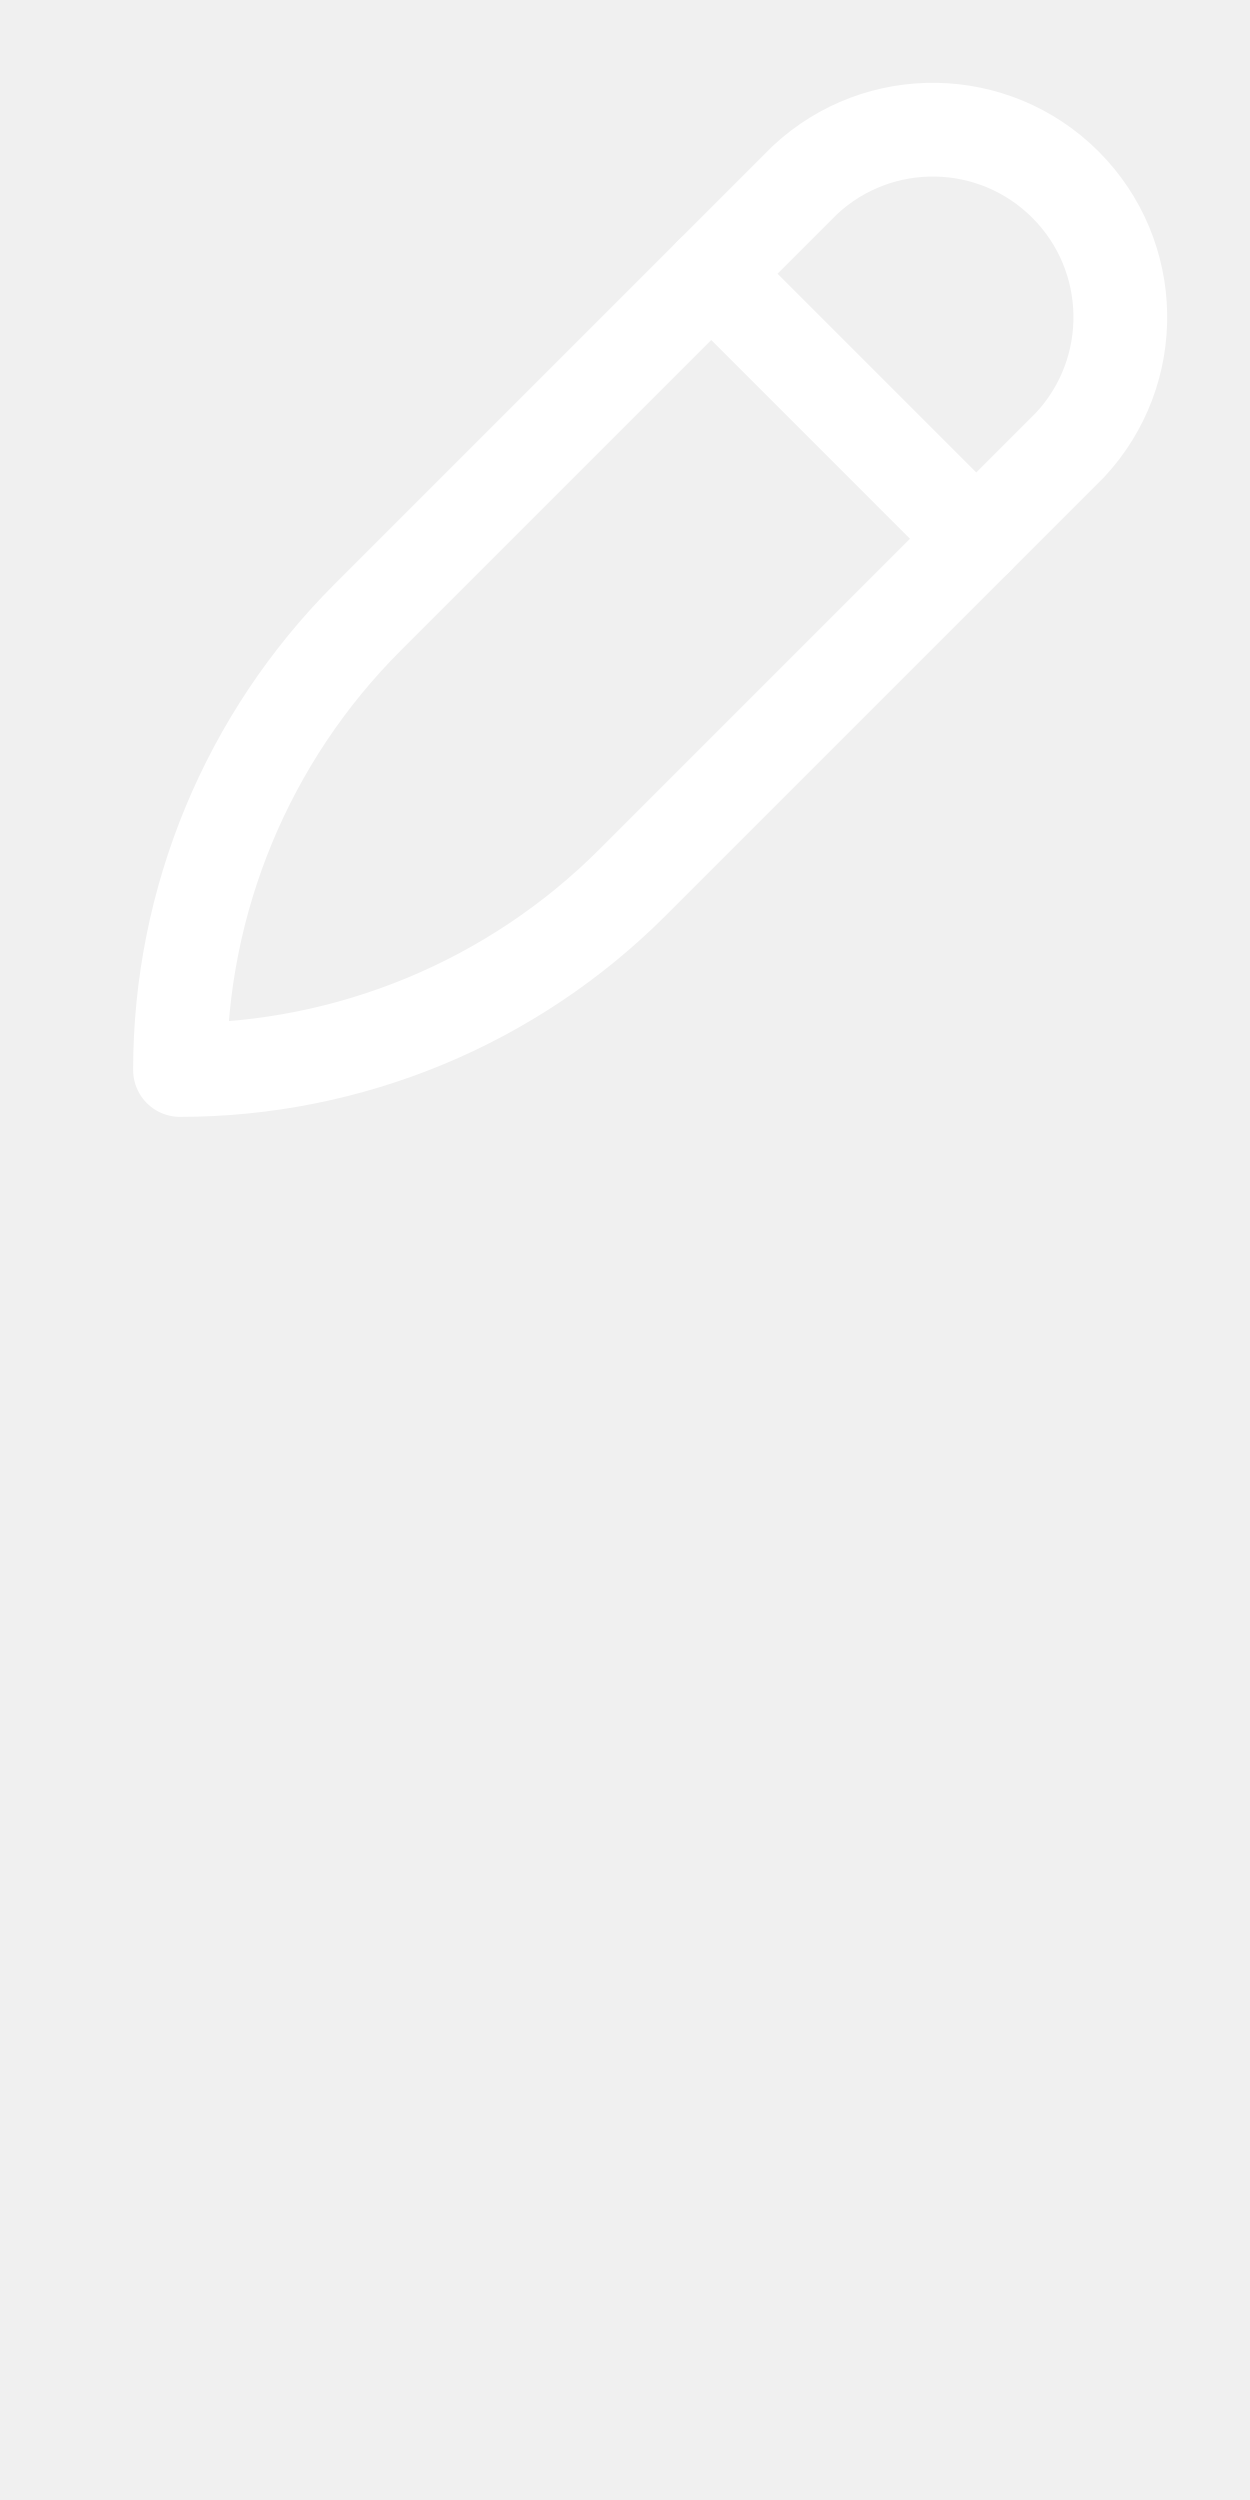
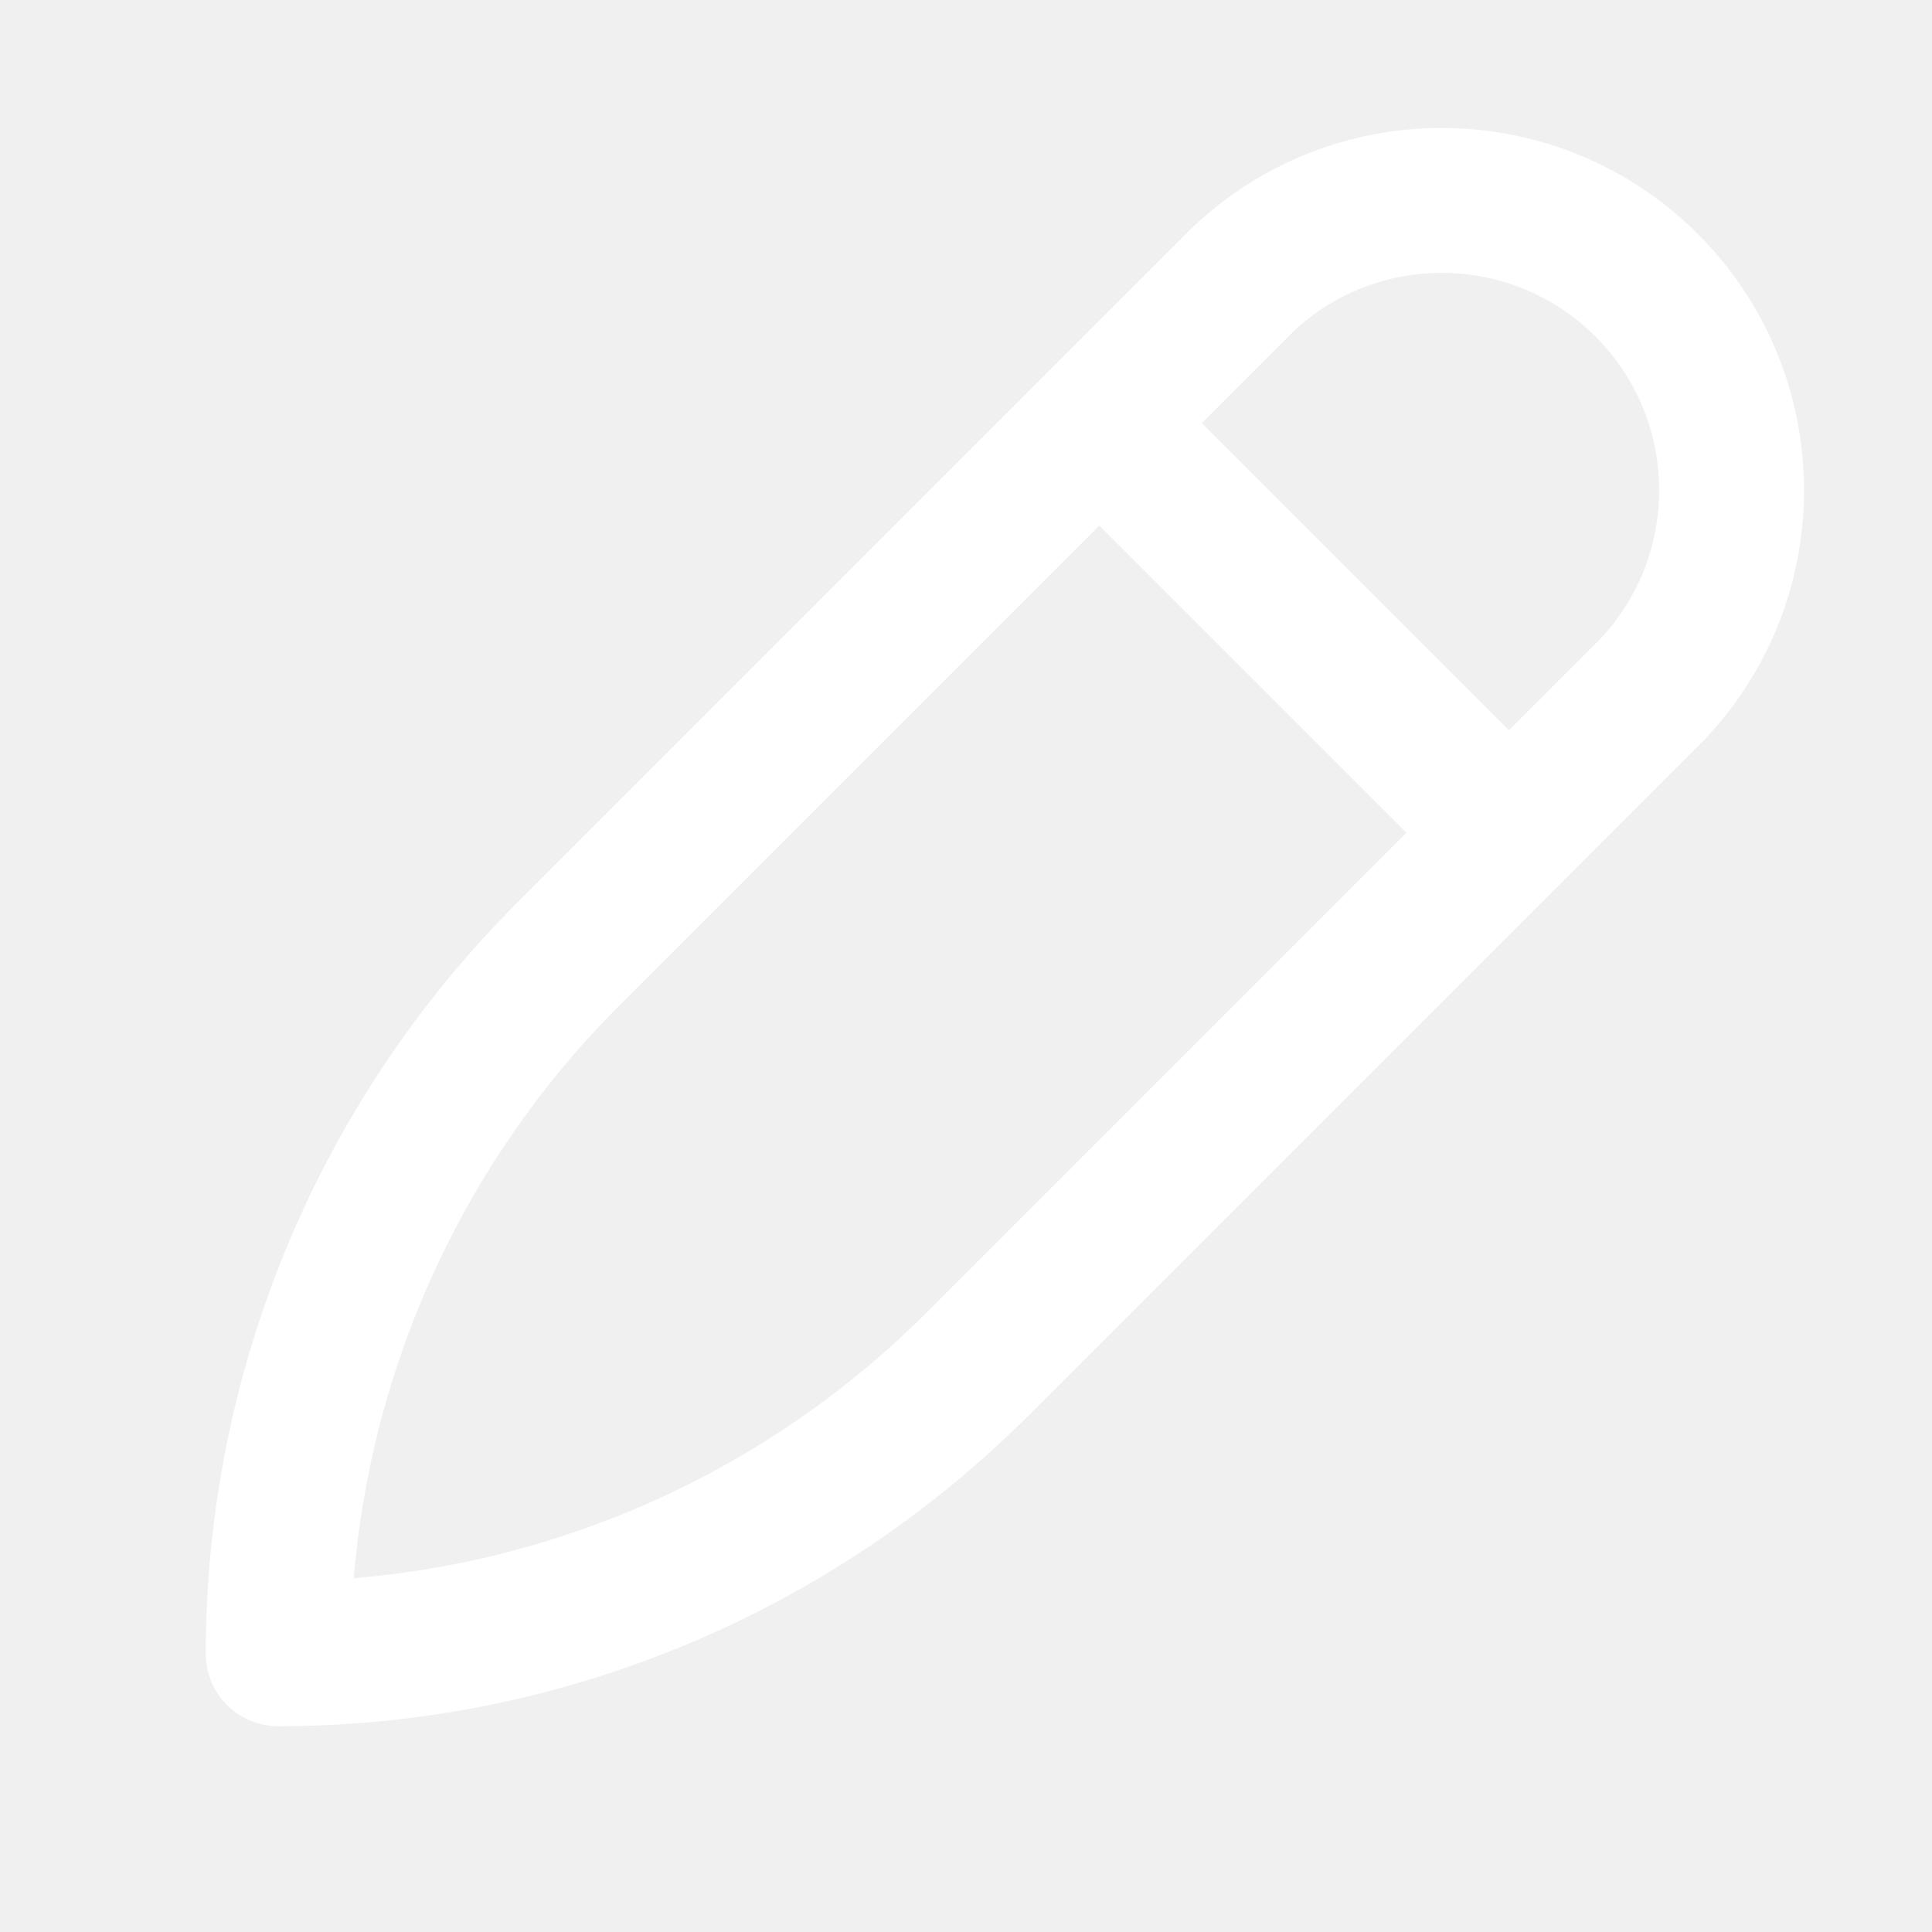
- <svg xmlns="http://www.w3.org/2000/svg" width="20" height="40" viewBox="0 0 20 40">
+ <svg xmlns="http://www.w3.org/2000/svg" width="20" height="20" viewBox="0 0 20 20">
  <defs>
-     <style>.a,.b{fill:none;}.b{stroke:#fff;stroke-linecap:round;stroke-linejoin:round;stroke-width:1.5px;}</style>
+     <style>.a{fill:none;stroke:#fff;stroke-linecap:round;stroke-linejoin:round;stroke-width:1.5px;}</style>
  </defs>
-   <rect class="a" x="-32" y="32" width="32" height="32" transform="translate(-32 96) rotate(180)" />
-   <path class="b" d="M10.12,14.12a10.24,10.24,0,0,1-7.24,3h0a10.24,10.24,0,0,1,3-7.24l7-7a3,3,0,0,1,4.24,4.24Z" />
-   <line class="b" x1="11.38" y1="4.38" x2="15.62" y2="8.62" />
-   <rect class="a" width="20" height="20" />
+   <path class="a" d="M10.12,14.12a10.24,10.24,0,0,1-7.24,3h0a10.24,10.24,0,0,1,3-7.24l7-7a3,3,0,0,1,4.24,4.24Z" />
+   <line class="a" x1="11.38" y1="4.38" x2="15.62" y2="8.62" />
</svg>
